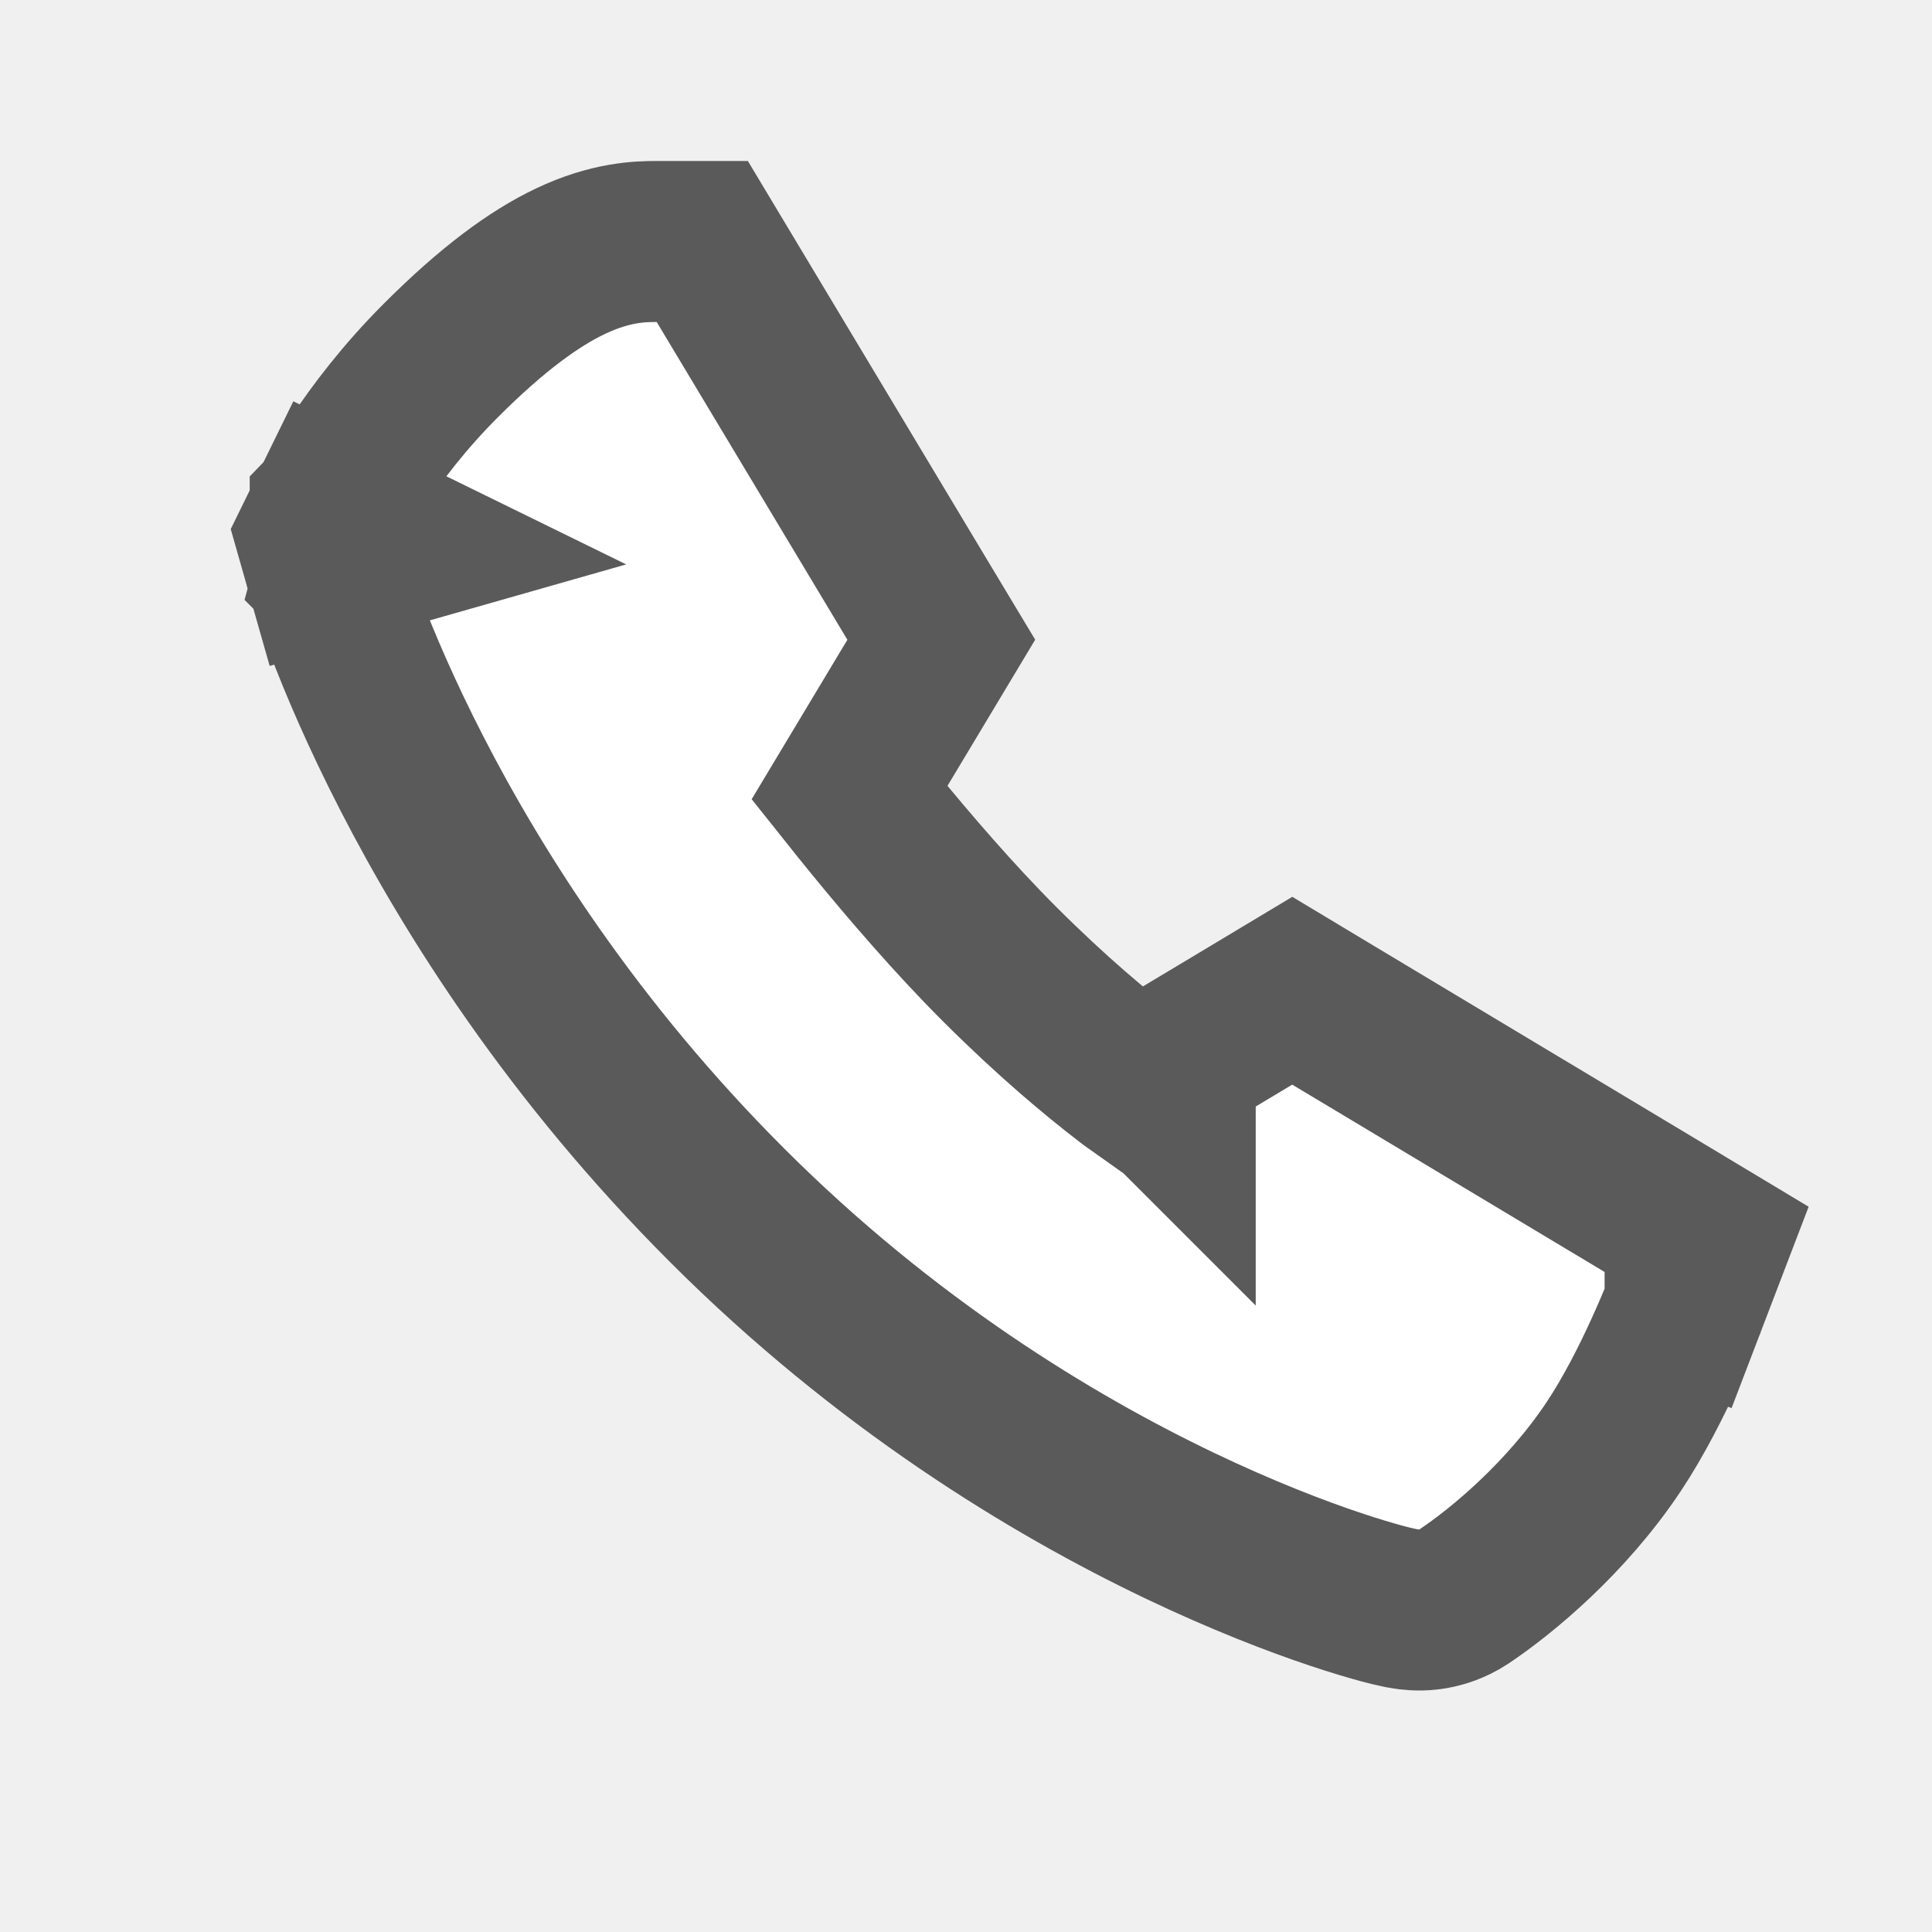
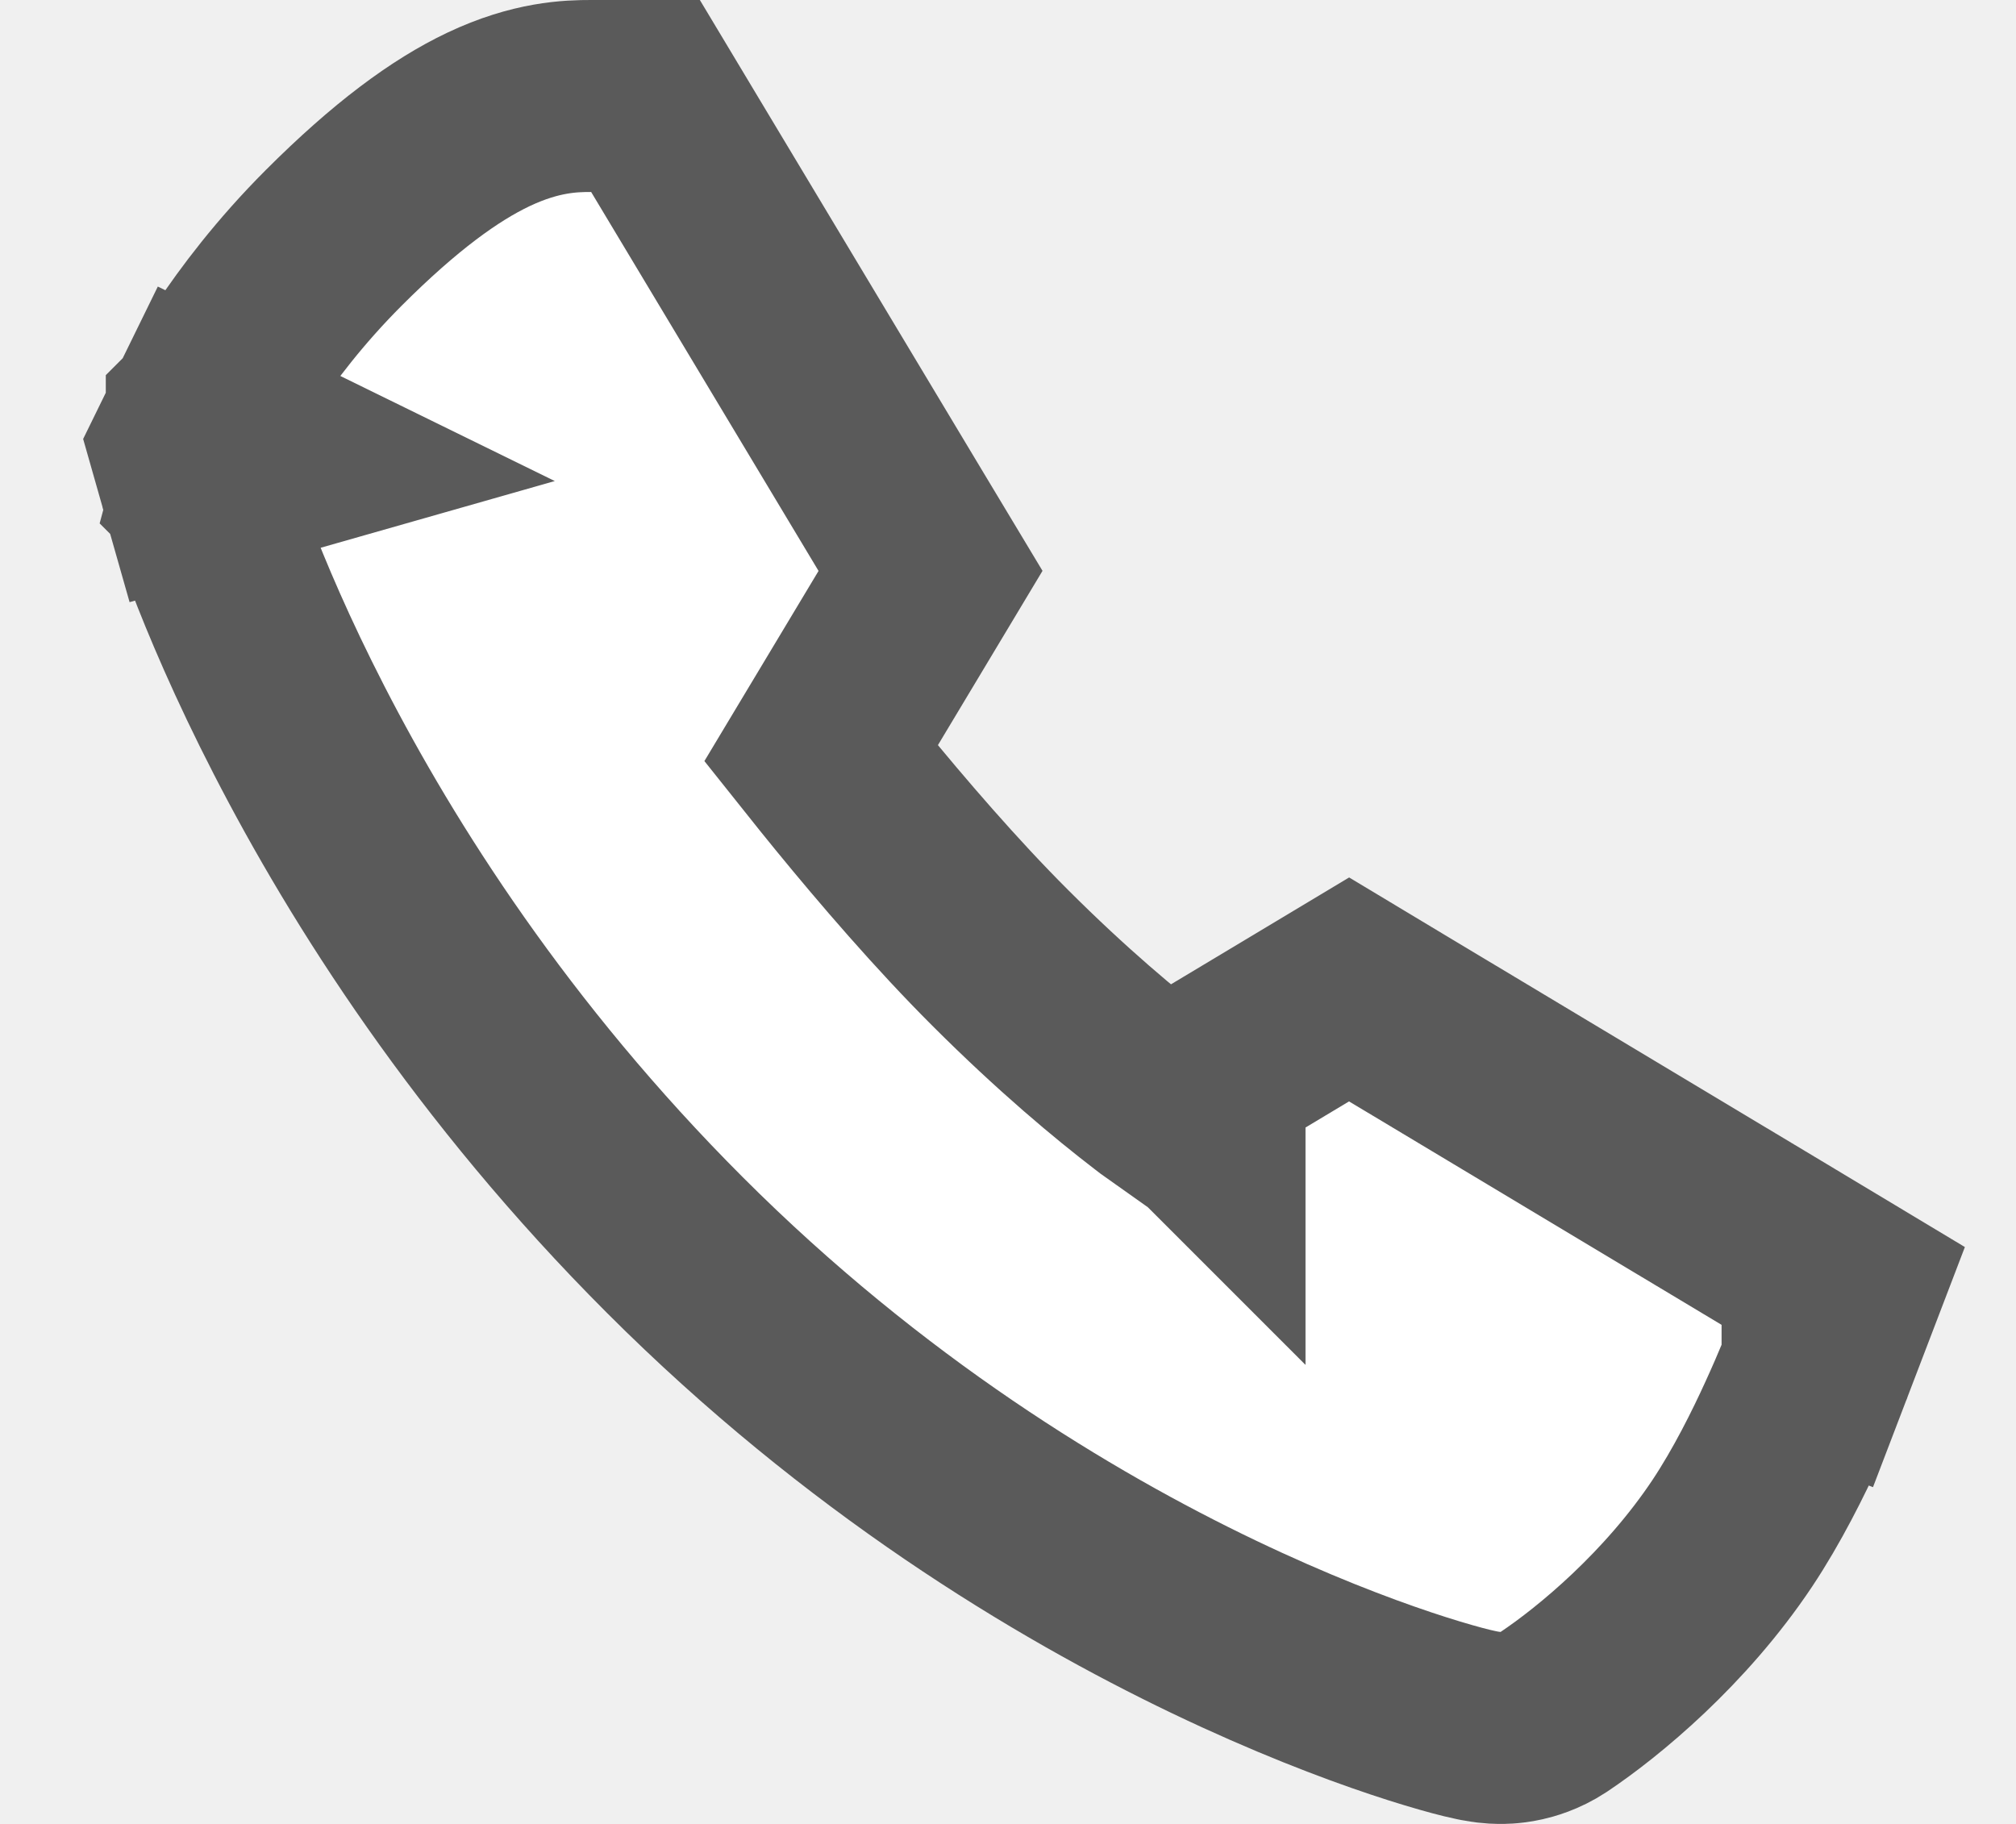
- <svg xmlns="http://www.w3.org/2000/svg" width="24" height="24" viewBox="0 0 24 24" fill="none">
-   <path d="M5 6.763L4.102 6.323L3.933 6.668L4.038 7.037L5 6.763ZM5 6.763C4.038 7.037 4.038 7.038 4.038 7.038L4.039 7.039L4.039 7.04L4.04 7.045L4.044 7.058L4.057 7.101C4.068 7.136 4.084 7.186 4.105 7.25C4.147 7.376 4.209 7.556 4.295 7.781C4.466 8.23 4.732 8.86 5.116 9.607C5.882 11.098 7.124 13.064 9.03 14.97C11.001 16.942 13.067 18.192 14.646 18.948C15.436 19.326 16.109 19.583 16.594 19.745C16.836 19.826 17.034 19.884 17.179 19.923C17.25 19.942 17.315 19.958 17.369 19.969C17.393 19.974 17.428 19.982 17.466 19.987C17.482 19.99 17.519 19.995 17.565 19.998C17.586 19.999 17.635 20.002 17.697 19.998C17.728 19.996 17.782 19.991 17.848 19.976C17.901 19.964 18.038 19.93 18.186 19.832C18.659 19.516 19.455 18.856 20.043 17.975C20.303 17.585 20.526 17.135 20.677 16.803C20.755 16.633 20.818 16.485 20.862 16.379C20.884 16.326 20.901 16.283 20.913 16.252L20.927 16.216L20.932 16.205L20.933 16.202L20.933 16.201L20.933 16.2L20.934 16.2C20.934 16.2 20.934 16.2 20 15.842L20.934 16.2L21.234 15.416L20.515 14.984L16.567 12.616L16.053 12.307L15.538 12.616L14.119 13.467C14.085 13.443 14.05 13.416 14.014 13.388C13.624 13.089 13.065 12.624 12.418 11.977C11.859 11.419 11.291 10.757 10.856 10.225C10.744 10.088 10.642 9.961 10.552 9.848L11.384 8.462L11.693 7.947L11.384 7.433L9.015 3.485L8.724 3H8.158C7.948 3 7.586 3.008 7.088 3.244C6.635 3.459 6.114 3.84 5.477 4.477C5.018 4.936 4.681 5.385 4.457 5.722C4.345 5.891 4.26 6.034 4.201 6.137C4.172 6.189 4.149 6.232 4.133 6.263C4.124 6.279 4.118 6.292 4.113 6.302L4.106 6.315L4.104 6.32L4.103 6.321L4.102 6.322L4.102 6.323C4.102 6.323 4.102 6.323 5 6.763ZM14.599 13.804L14.598 13.803L14.599 13.803L14.599 13.804Z" fill="white" stroke="#5A5A5A" stroke-width="2" />
+ <svg xmlns="http://www.w3.org/2000/svg" width="21" height="19" viewBox="0 0 21 19" fill="none">
+   <path d="M3 4.763C2.038 5.037 2.038 5.038 2.038 5.038L2.039 5.039L2.039 5.04L2.04 5.045L2.044 5.058L2.057 5.101C2.068 5.136 2.084 5.186 2.105 5.25C2.147 5.376 2.209 5.556 2.295 5.781C2.466 6.23 2.732 6.86 3.116 7.607C3.882 9.098 5.124 11.064 7.03 12.97C9.001 14.942 11.067 16.192 12.646 16.948C13.436 17.326 14.109 17.583 14.594 17.745C14.836 17.826 15.034 17.884 15.179 17.923C15.251 17.942 15.315 17.958 15.369 17.969C15.393 17.974 15.428 17.982 15.466 17.987C15.482 17.99 15.519 17.995 15.565 17.998C15.586 17.999 15.635 18.002 15.697 17.998C15.728 17.996 15.782 17.991 15.848 17.976C15.901 17.964 16.038 17.93 16.186 17.832C16.659 17.516 17.455 16.856 18.043 15.975C18.303 15.585 18.526 15.135 18.677 14.803C18.755 14.633 18.818 14.485 18.862 14.379C18.884 14.326 18.901 14.283 18.913 14.252L18.927 14.216L18.932 14.205L18.933 14.202L18.933 14.201L18.933 14.2L18.934 14.2C18.934 14.2 18.934 14.2 18 13.842L18.934 14.2L19.234 13.416L18.515 12.984L14.567 10.616L14.053 10.307L13.538 10.616L12.119 11.467C12.085 11.443 12.05 11.416 12.014 11.388C11.624 11.089 11.065 10.624 10.418 9.977C9.859 9.419 9.291 8.757 8.856 8.225C8.744 8.088 8.642 7.961 8.552 7.848L9.384 6.462L9.693 5.947L9.384 5.433L7.015 1.485L6.724 1H6.158C5.948 1 5.586 1.008 5.088 1.244C4.635 1.459 4.114 1.84 3.477 2.477C3.018 2.936 2.681 3.385 2.457 3.722C2.345 3.891 2.26 4.034 2.201 4.137C2.172 4.189 2.149 4.232 2.133 4.263C2.124 4.279 2.118 4.292 2.113 4.302L2.106 4.315L2.104 4.32L2.103 4.321L2.102 4.322L2.102 4.323C2.102 4.323 2.102 4.323 3 4.763ZM3 4.763L2.038 5.037L1.933 4.668L2.102 4.323L3 4.763ZM12.599 11.804L12.598 11.803L12.599 11.803L12.599 11.804Z" fill="white" stroke="#5A5A5A" stroke-width="2" />
</svg>
